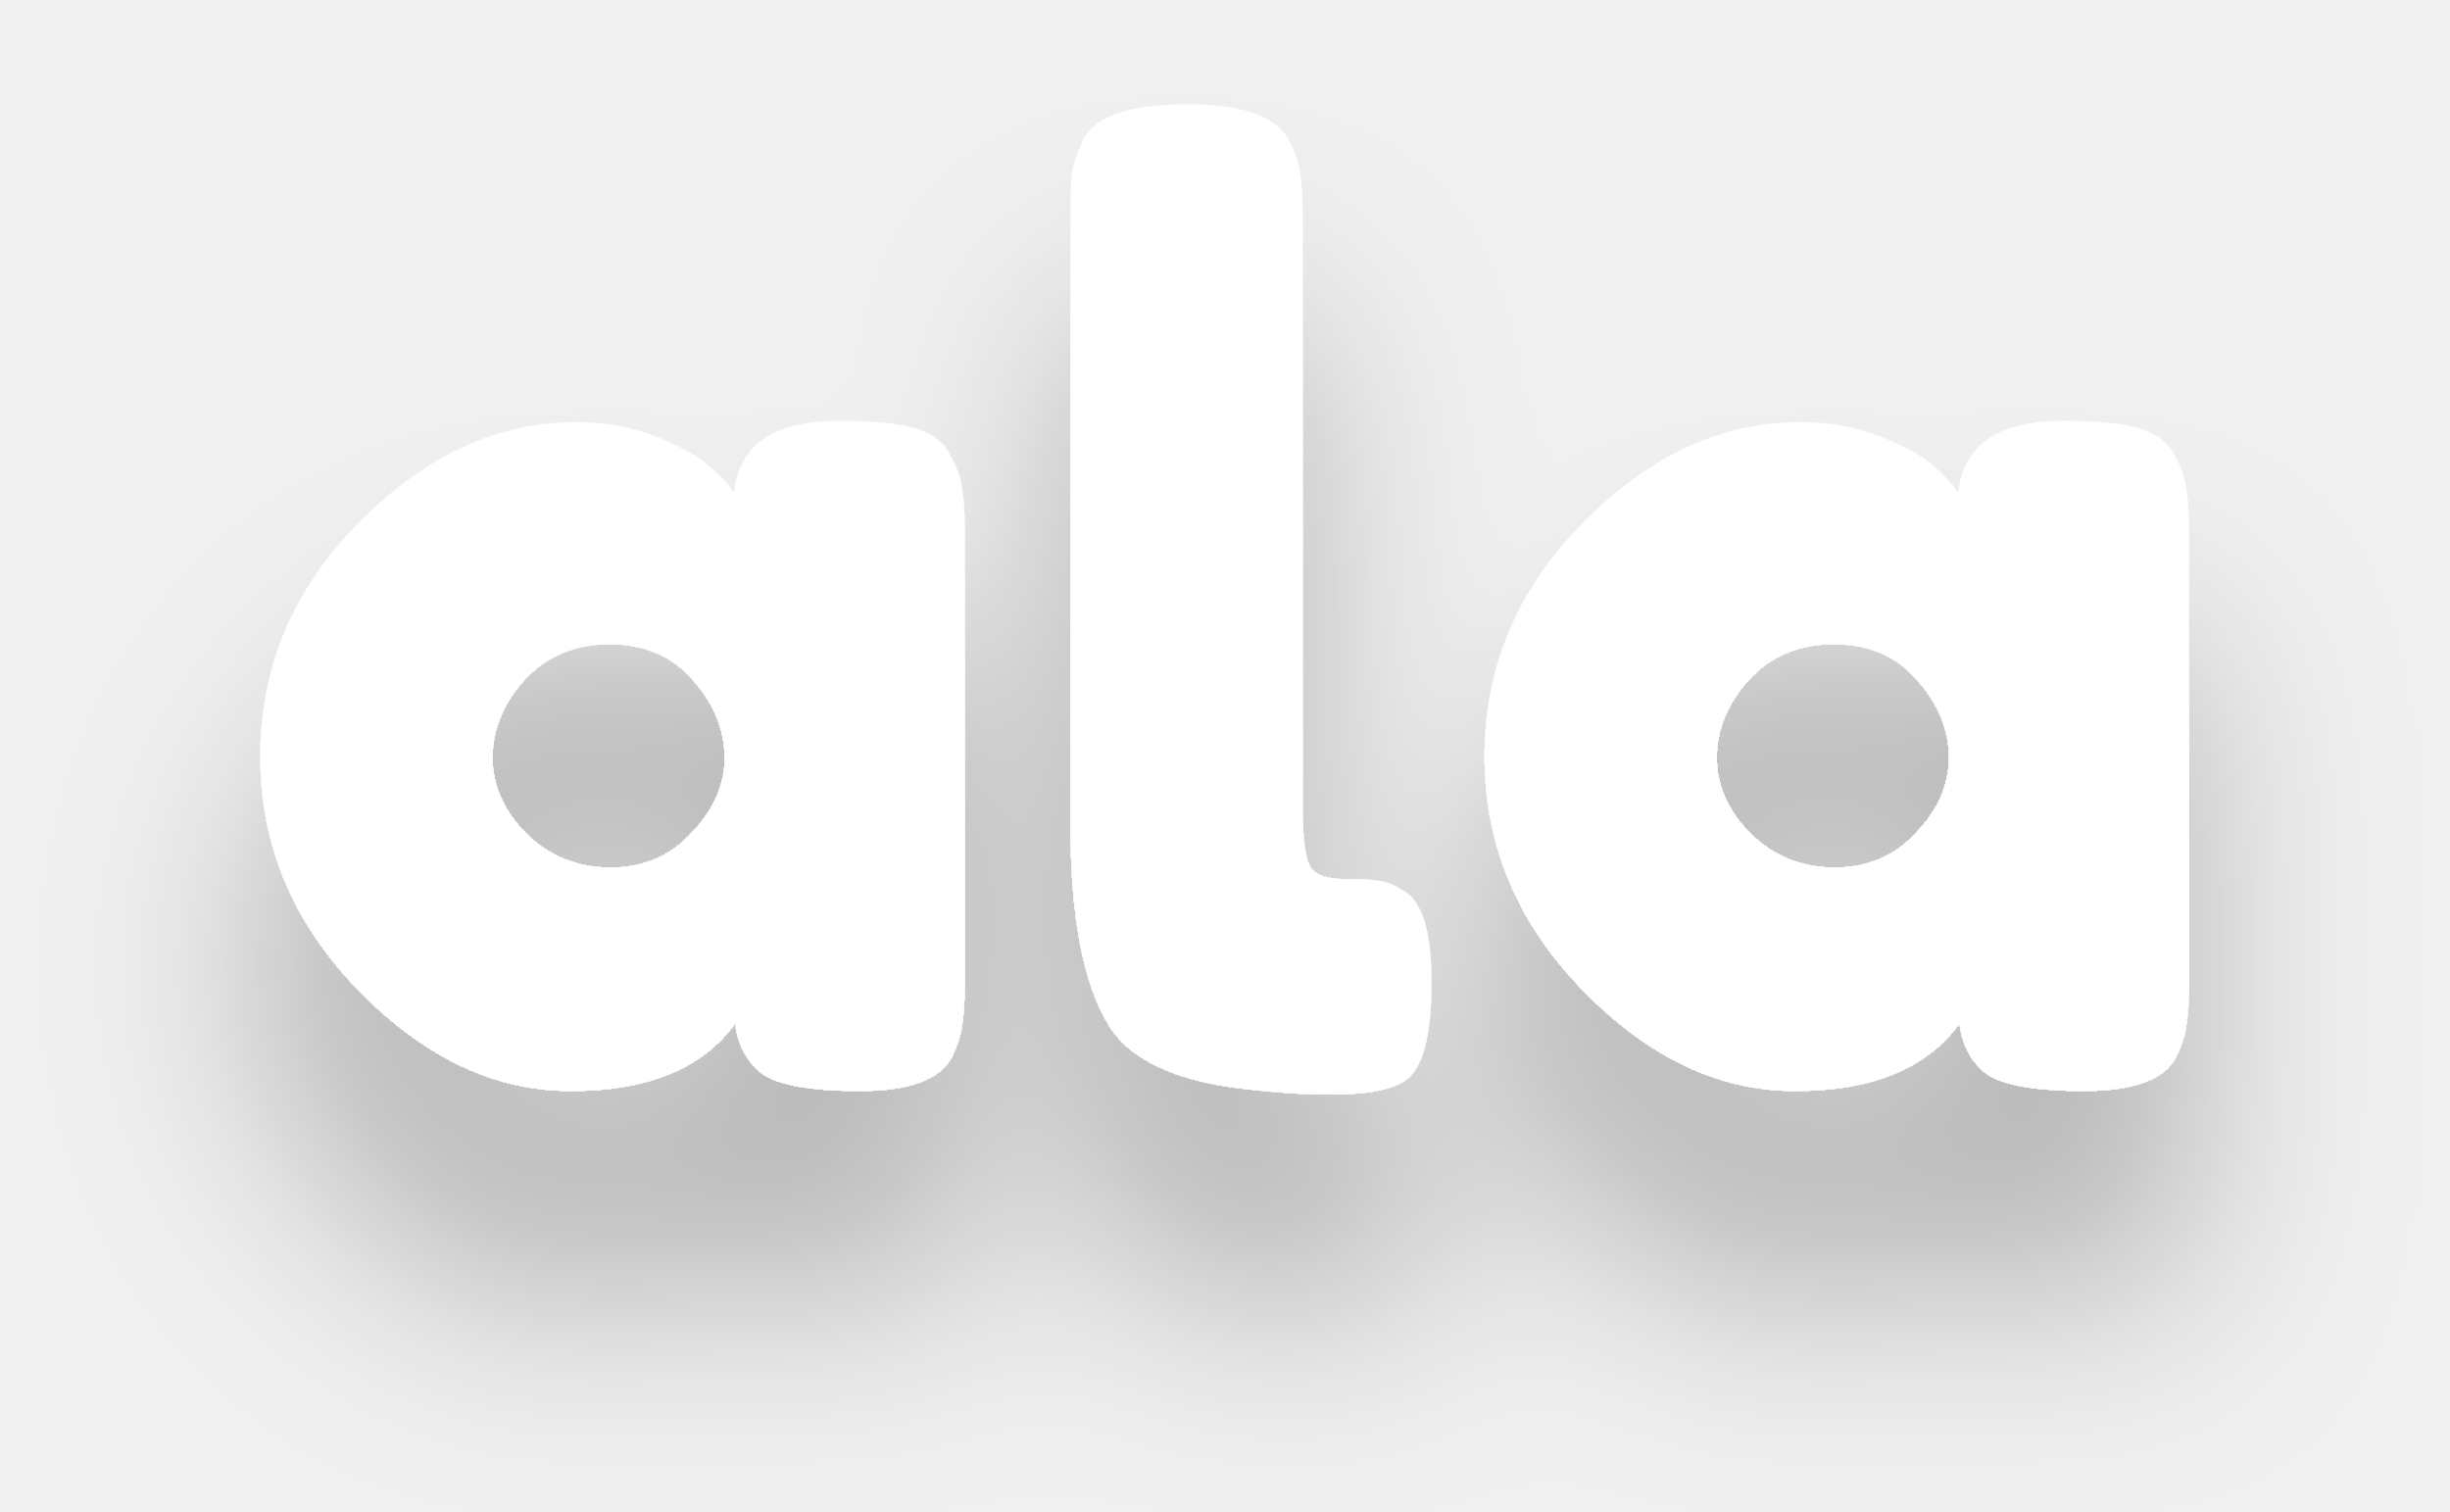
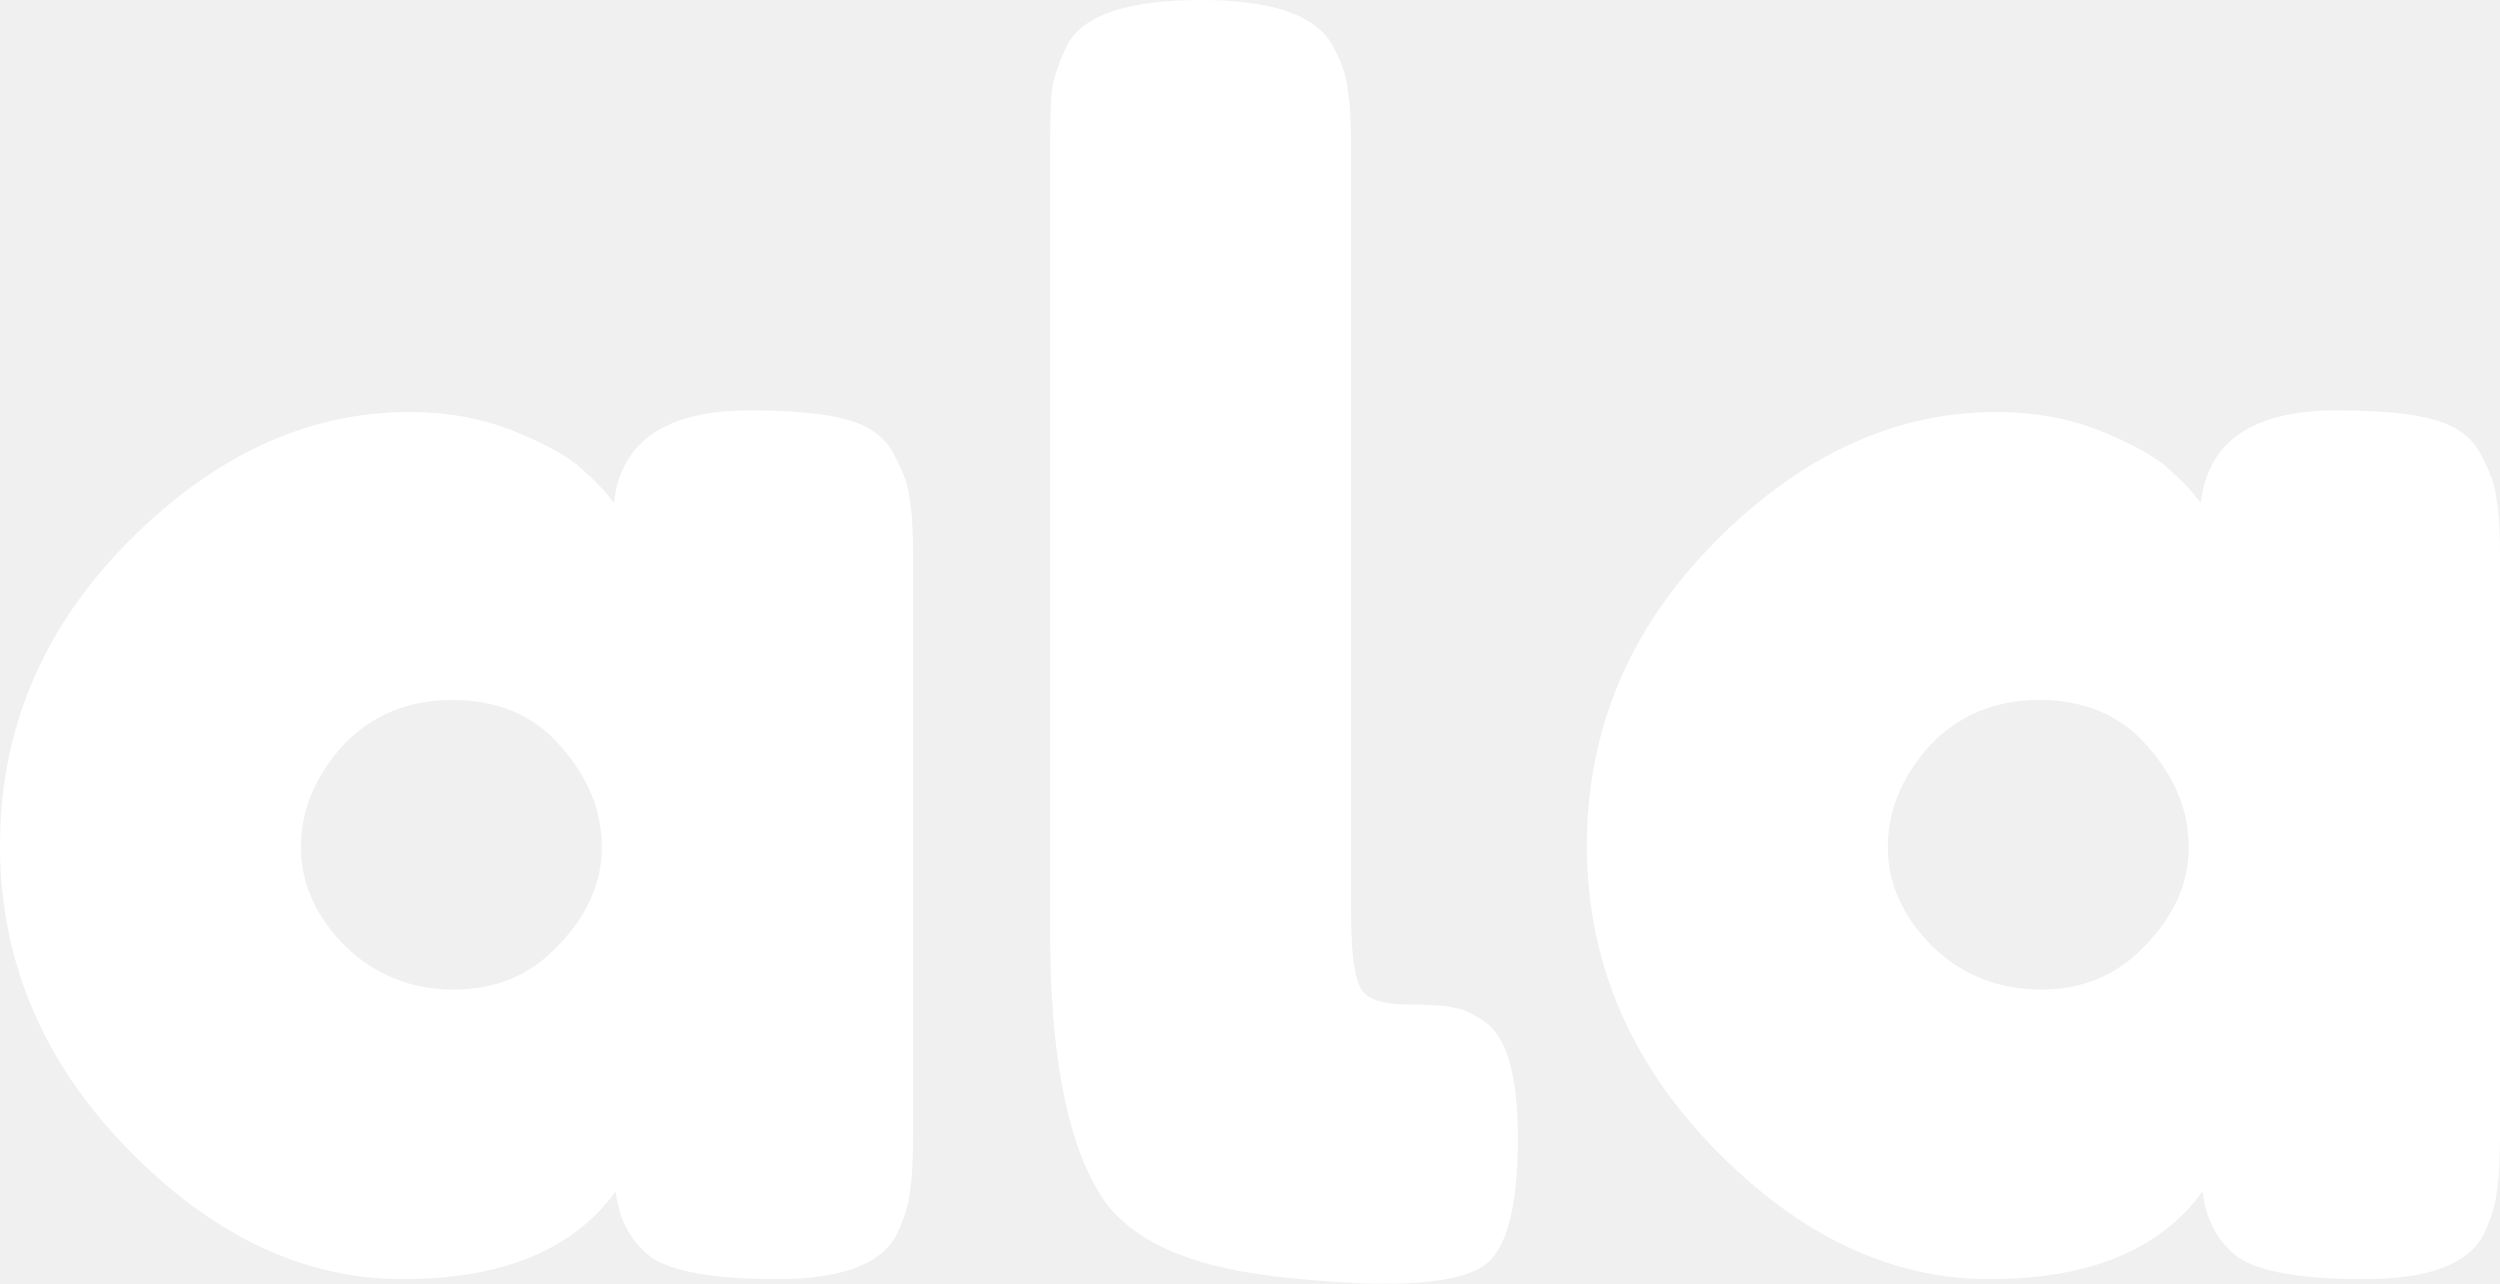
- <svg xmlns="http://www.w3.org/2000/svg" width="47" height="29" viewBox="0 0 47 29" fill="none">
-   <g filter="url(#filter0_d)">
-     <path d="M14.08 9.445C14.181 8.531 14.852 8.074 16.09 8.074C16.752 8.074 17.244 8.123 17.566 8.221C17.889 8.319 18.109 8.49 18.228 8.735C18.364 8.98 18.44 9.2 18.457 9.396C18.491 9.576 18.508 9.853 18.508 10.229V18.801C18.508 19.176 18.491 19.462 18.457 19.658C18.44 19.837 18.372 20.05 18.253 20.295C18.016 20.719 17.43 20.931 16.497 20.931C15.581 20.931 14.962 20.825 14.64 20.613C14.334 20.384 14.156 20.058 14.105 19.633C13.477 20.499 12.425 20.931 10.949 20.931C9.49 20.931 8.133 20.287 6.877 18.997C5.622 17.707 4.994 16.213 4.994 14.515C4.994 12.8 5.622 11.306 6.877 10.033C8.15 8.743 9.541 8.098 11.051 8.098C11.628 8.098 12.154 8.196 12.629 8.392C13.104 8.588 13.435 8.776 13.622 8.955C13.808 9.119 13.961 9.282 14.08 9.445ZM9.448 14.539C9.448 15.078 9.668 15.568 10.11 16.009C10.551 16.433 11.085 16.645 11.713 16.645C12.341 16.645 12.858 16.425 13.265 15.984C13.689 15.543 13.902 15.062 13.902 14.539C13.902 14.001 13.698 13.502 13.291 13.045C12.9 12.588 12.366 12.36 11.687 12.36C11.026 12.36 10.483 12.588 10.059 13.045C9.651 13.502 9.448 14.001 9.448 14.539Z" fill="white" />
-     <path d="M20.536 4.155C20.536 3.78 20.545 3.502 20.562 3.323C20.596 3.127 20.672 2.906 20.791 2.661C21.028 2.22 21.69 2 22.776 2C23.811 2 24.456 2.22 24.71 2.661C24.846 2.906 24.922 3.127 24.939 3.323C24.973 3.518 24.99 3.804 24.99 4.18V15.519C24.99 16.107 25.041 16.482 25.143 16.645C25.244 16.793 25.465 16.866 25.804 16.866C26.161 16.866 26.398 16.882 26.517 16.915C26.636 16.931 26.78 16.997 26.95 17.111C27.289 17.323 27.459 17.903 27.459 18.85C27.459 19.878 27.289 20.507 26.95 20.735C26.509 21.029 25.457 21.078 23.794 20.882C22.488 20.719 21.639 20.303 21.249 19.633C20.774 18.833 20.536 17.56 20.536 15.813V4.155Z" fill="white" />
-     <path d="M37.566 9.445C37.668 8.531 38.338 8.074 39.576 8.074C40.238 8.074 40.73 8.123 41.053 8.221C41.375 8.319 41.595 8.49 41.714 8.735C41.85 8.98 41.926 9.2 41.943 9.396C41.977 9.576 41.994 9.853 41.994 10.229V18.801C41.994 19.176 41.977 19.462 41.943 19.658C41.926 19.837 41.858 20.05 41.74 20.295C41.502 20.719 40.917 20.931 39.984 20.931C39.067 20.931 38.448 20.825 38.126 20.613C37.82 20.384 37.642 20.058 37.591 19.633C36.964 20.499 35.912 20.931 34.436 20.931C32.977 20.931 31.619 20.287 30.364 18.997C29.108 17.707 28.48 16.213 28.48 14.515C28.48 12.8 29.108 11.306 30.364 10.033C31.636 8.743 33.027 8.098 34.537 8.098C35.114 8.098 35.64 8.196 36.115 8.392C36.59 8.588 36.921 8.776 37.108 8.955C37.294 9.119 37.447 9.282 37.566 9.445ZM32.934 14.539C32.934 15.078 33.155 15.568 33.596 16.009C34.037 16.433 34.571 16.645 35.199 16.645C35.827 16.645 36.344 16.425 36.752 15.984C37.176 15.543 37.388 15.062 37.388 14.539C37.388 14.001 37.184 13.502 36.777 13.045C36.387 12.588 35.852 12.36 35.174 12.36C34.512 12.36 33.969 12.588 33.545 13.045C33.138 13.502 32.934 14.001 32.934 14.539Z" fill="white" />
-   </g>
-   <defs>
-     <filter id="filter0_d" x="-3.006" y="0" width="54" height="32" filterUnits="userSpaceOnUse" color-interpolation-filters="sRGB">
-       <feFlood flood-opacity="0" result="BackgroundImageFix" />
-       <feColorMatrix in="SourceAlpha" type="matrix" values="0 0 0 0 0 0 0 0 0 0 0 0 0 0 0 0 0 0 127 0" result="hardAlpha" />
-       <feOffset dy="4" />
-       <feGaussianBlur stdDeviation="2" />
-       <feComposite in2="hardAlpha" operator="out" />
-       <feColorMatrix type="matrix" values="0 0 0 0 0 0 0 0 0 0 0 0 0 0 0 0 0 0 0.25 0" />
-       <feBlend mode="normal" in2="BackgroundImageFix" result="effect1_dropShadow" />
-       <feBlend mode="normal" in="SourceGraphic" in2="effect1_dropShadow" result="shape" />
-     </filter>
-   </defs>
+ <svg xmlns="http://www.w3.org/2000/svg" width="37" height="19" viewBox="0 0 37 19" fill="none">
+   <path d="M9.086 7.445C9.187 6.531 9.857 6.074 11.096 6.074C11.758 6.074 12.25 6.123 12.572 6.221C12.895 6.319 13.115 6.49 13.234 6.735C13.37 6.98 13.446 7.2 13.463 7.396C13.497 7.576 13.514 7.853 13.514 8.229V16.801C13.514 17.176 13.497 17.462 13.463 17.658C13.446 17.837 13.378 18.05 13.259 18.295C13.022 18.719 12.436 18.931 11.503 18.931C10.587 18.931 9.968 18.825 9.645 18.613C9.34 18.384 9.162 18.058 9.111 17.633C8.483 18.499 7.431 18.931 5.955 18.931C4.496 18.931 3.139 18.287 1.883 16.997C0.628 15.707 0 14.213 0 12.515C0 10.8 0.628 9.307 1.883 8.033C3.156 6.743 4.547 6.098 6.057 6.098C6.634 6.098 7.16 6.196 7.635 6.392C8.11 6.588 8.441 6.776 8.627 6.955C8.814 7.119 8.967 7.282 9.086 7.445ZM4.454 12.539C4.454 13.078 4.674 13.568 5.115 14.009C5.557 14.433 6.091 14.646 6.719 14.646C7.346 14.646 7.864 14.425 8.271 13.984C8.695 13.543 8.907 13.062 8.907 12.539C8.907 12.001 8.704 11.502 8.297 11.045C7.906 10.588 7.372 10.36 6.693 10.36C6.032 10.36 5.489 10.588 5.064 11.045C4.657 11.502 4.454 12.001 4.454 12.539Z" fill="white" />
+   <path d="M15.542 2.155C15.542 1.78 15.551 1.502 15.568 1.323C15.602 1.127 15.678 0.906 15.797 0.661C16.034 0.22 16.696 0 17.782 0C18.817 0 19.461 0.22 19.716 0.661C19.852 0.906 19.928 1.127 19.945 1.323C19.979 1.518 19.996 1.804 19.996 2.18V13.519C19.996 14.107 20.047 14.482 20.149 14.646C20.25 14.793 20.471 14.866 20.81 14.866C21.166 14.866 21.404 14.882 21.523 14.915C21.642 14.931 21.786 14.997 21.956 15.111C22.295 15.323 22.465 15.903 22.465 16.85C22.465 17.878 22.295 18.507 21.956 18.735C21.514 19.029 20.462 19.078 18.8 18.882C17.493 18.719 16.645 18.303 16.255 17.633C15.78 16.833 15.542 15.56 15.542 13.813V2.155Z" fill="white" />
+   <path d="M32.572 7.445C32.674 6.531 33.344 6.074 34.582 6.074C35.244 6.074 35.736 6.123 36.058 6.221C36.381 6.319 36.601 6.49 36.72 6.735C36.856 6.98 36.932 7.2 36.949 7.396C36.983 7.576 37 7.853 37 8.229V16.801C37 17.176 36.983 17.462 36.949 17.658C36.932 17.837 36.864 18.05 36.745 18.295C36.508 18.719 35.923 18.931 34.989 18.931C34.073 18.931 33.454 18.825 33.132 18.613C32.826 18.384 32.648 18.058 32.597 17.633C31.97 18.499 30.918 18.931 29.442 18.931C27.982 18.931 26.625 18.287 25.369 16.997C24.114 15.707 23.486 14.213 23.486 12.515C23.486 10.8 24.114 9.307 25.369 8.033C26.642 6.743 28.033 6.098 29.543 6.098C30.12 6.098 30.646 6.196 31.121 6.392C31.596 6.588 31.927 6.776 32.114 6.955C32.3 7.119 32.453 7.282 32.572 7.445ZM27.94 12.539C27.94 13.078 28.16 13.568 28.602 14.009C29.043 14.433 29.577 14.646 30.205 14.646C30.833 14.646 31.35 14.425 31.757 13.984C32.181 13.543 32.394 13.062 32.394 12.539C32.394 12.001 32.19 11.502 31.783 11.045C31.393 10.588 30.858 10.36 30.18 10.36C29.518 10.36 28.975 10.588 28.551 11.045C28.143 11.502 27.94 12.001 27.94 12.539Z" fill="white" />
</svg>
